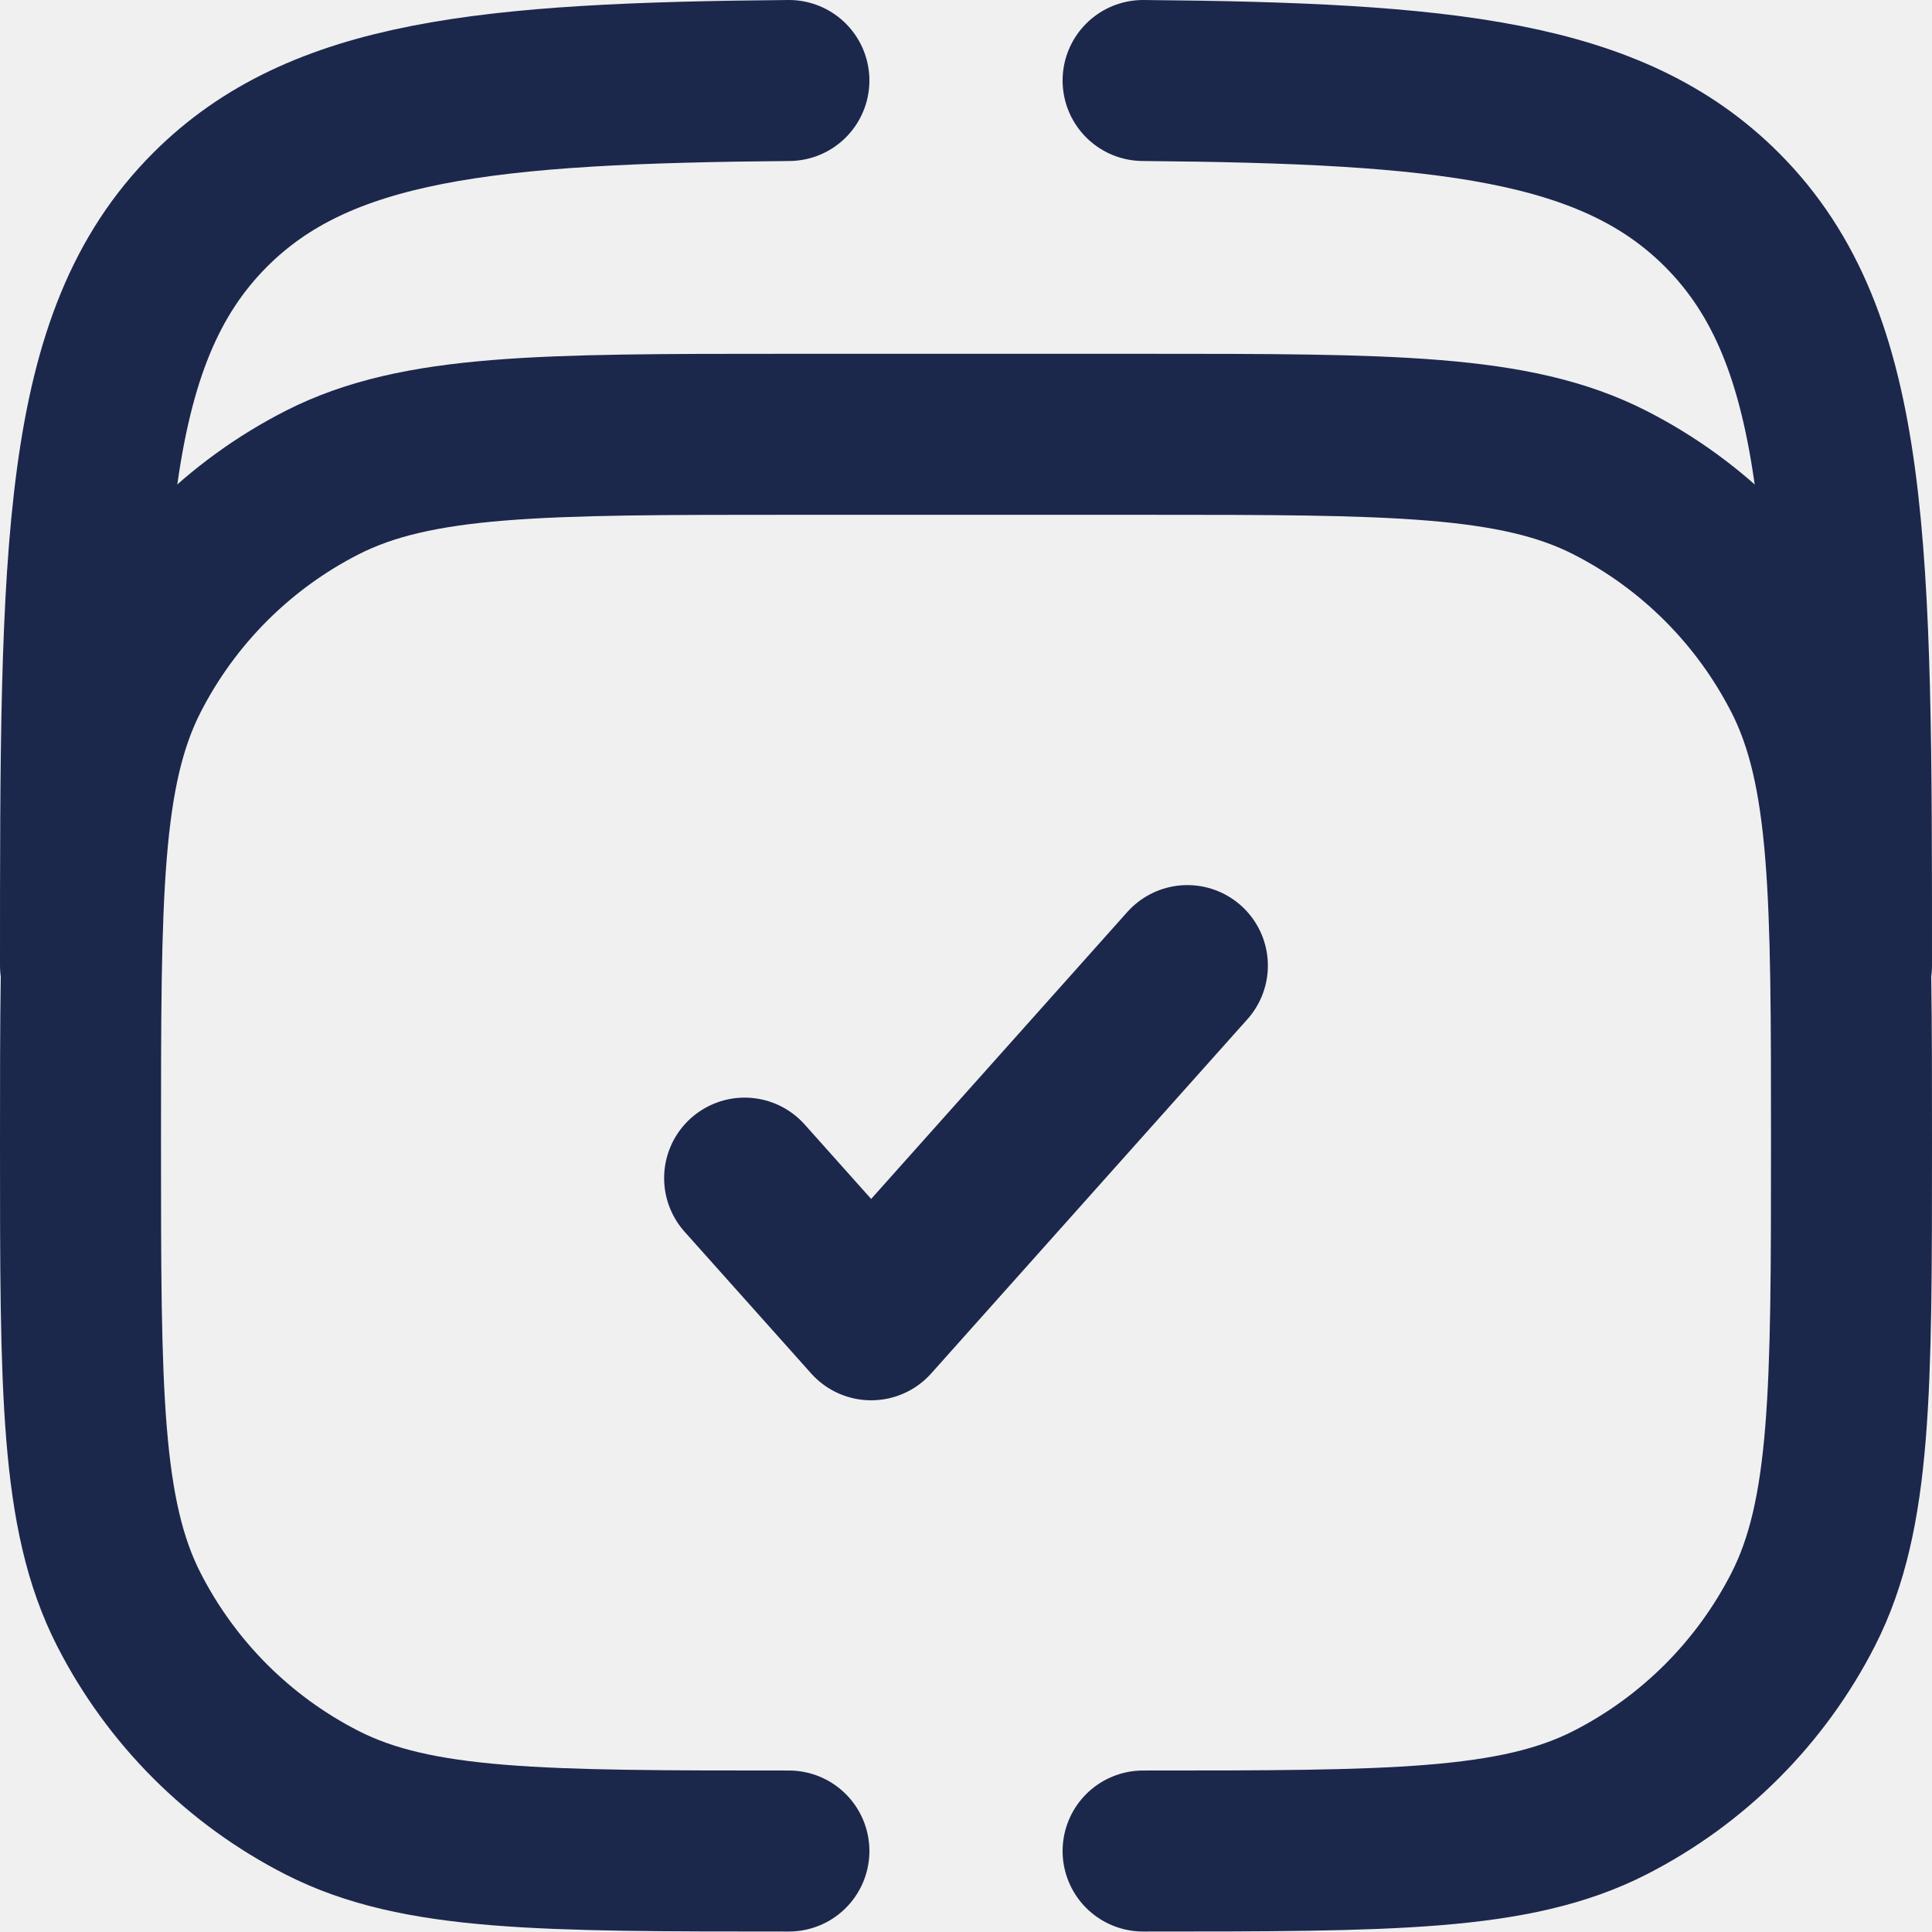
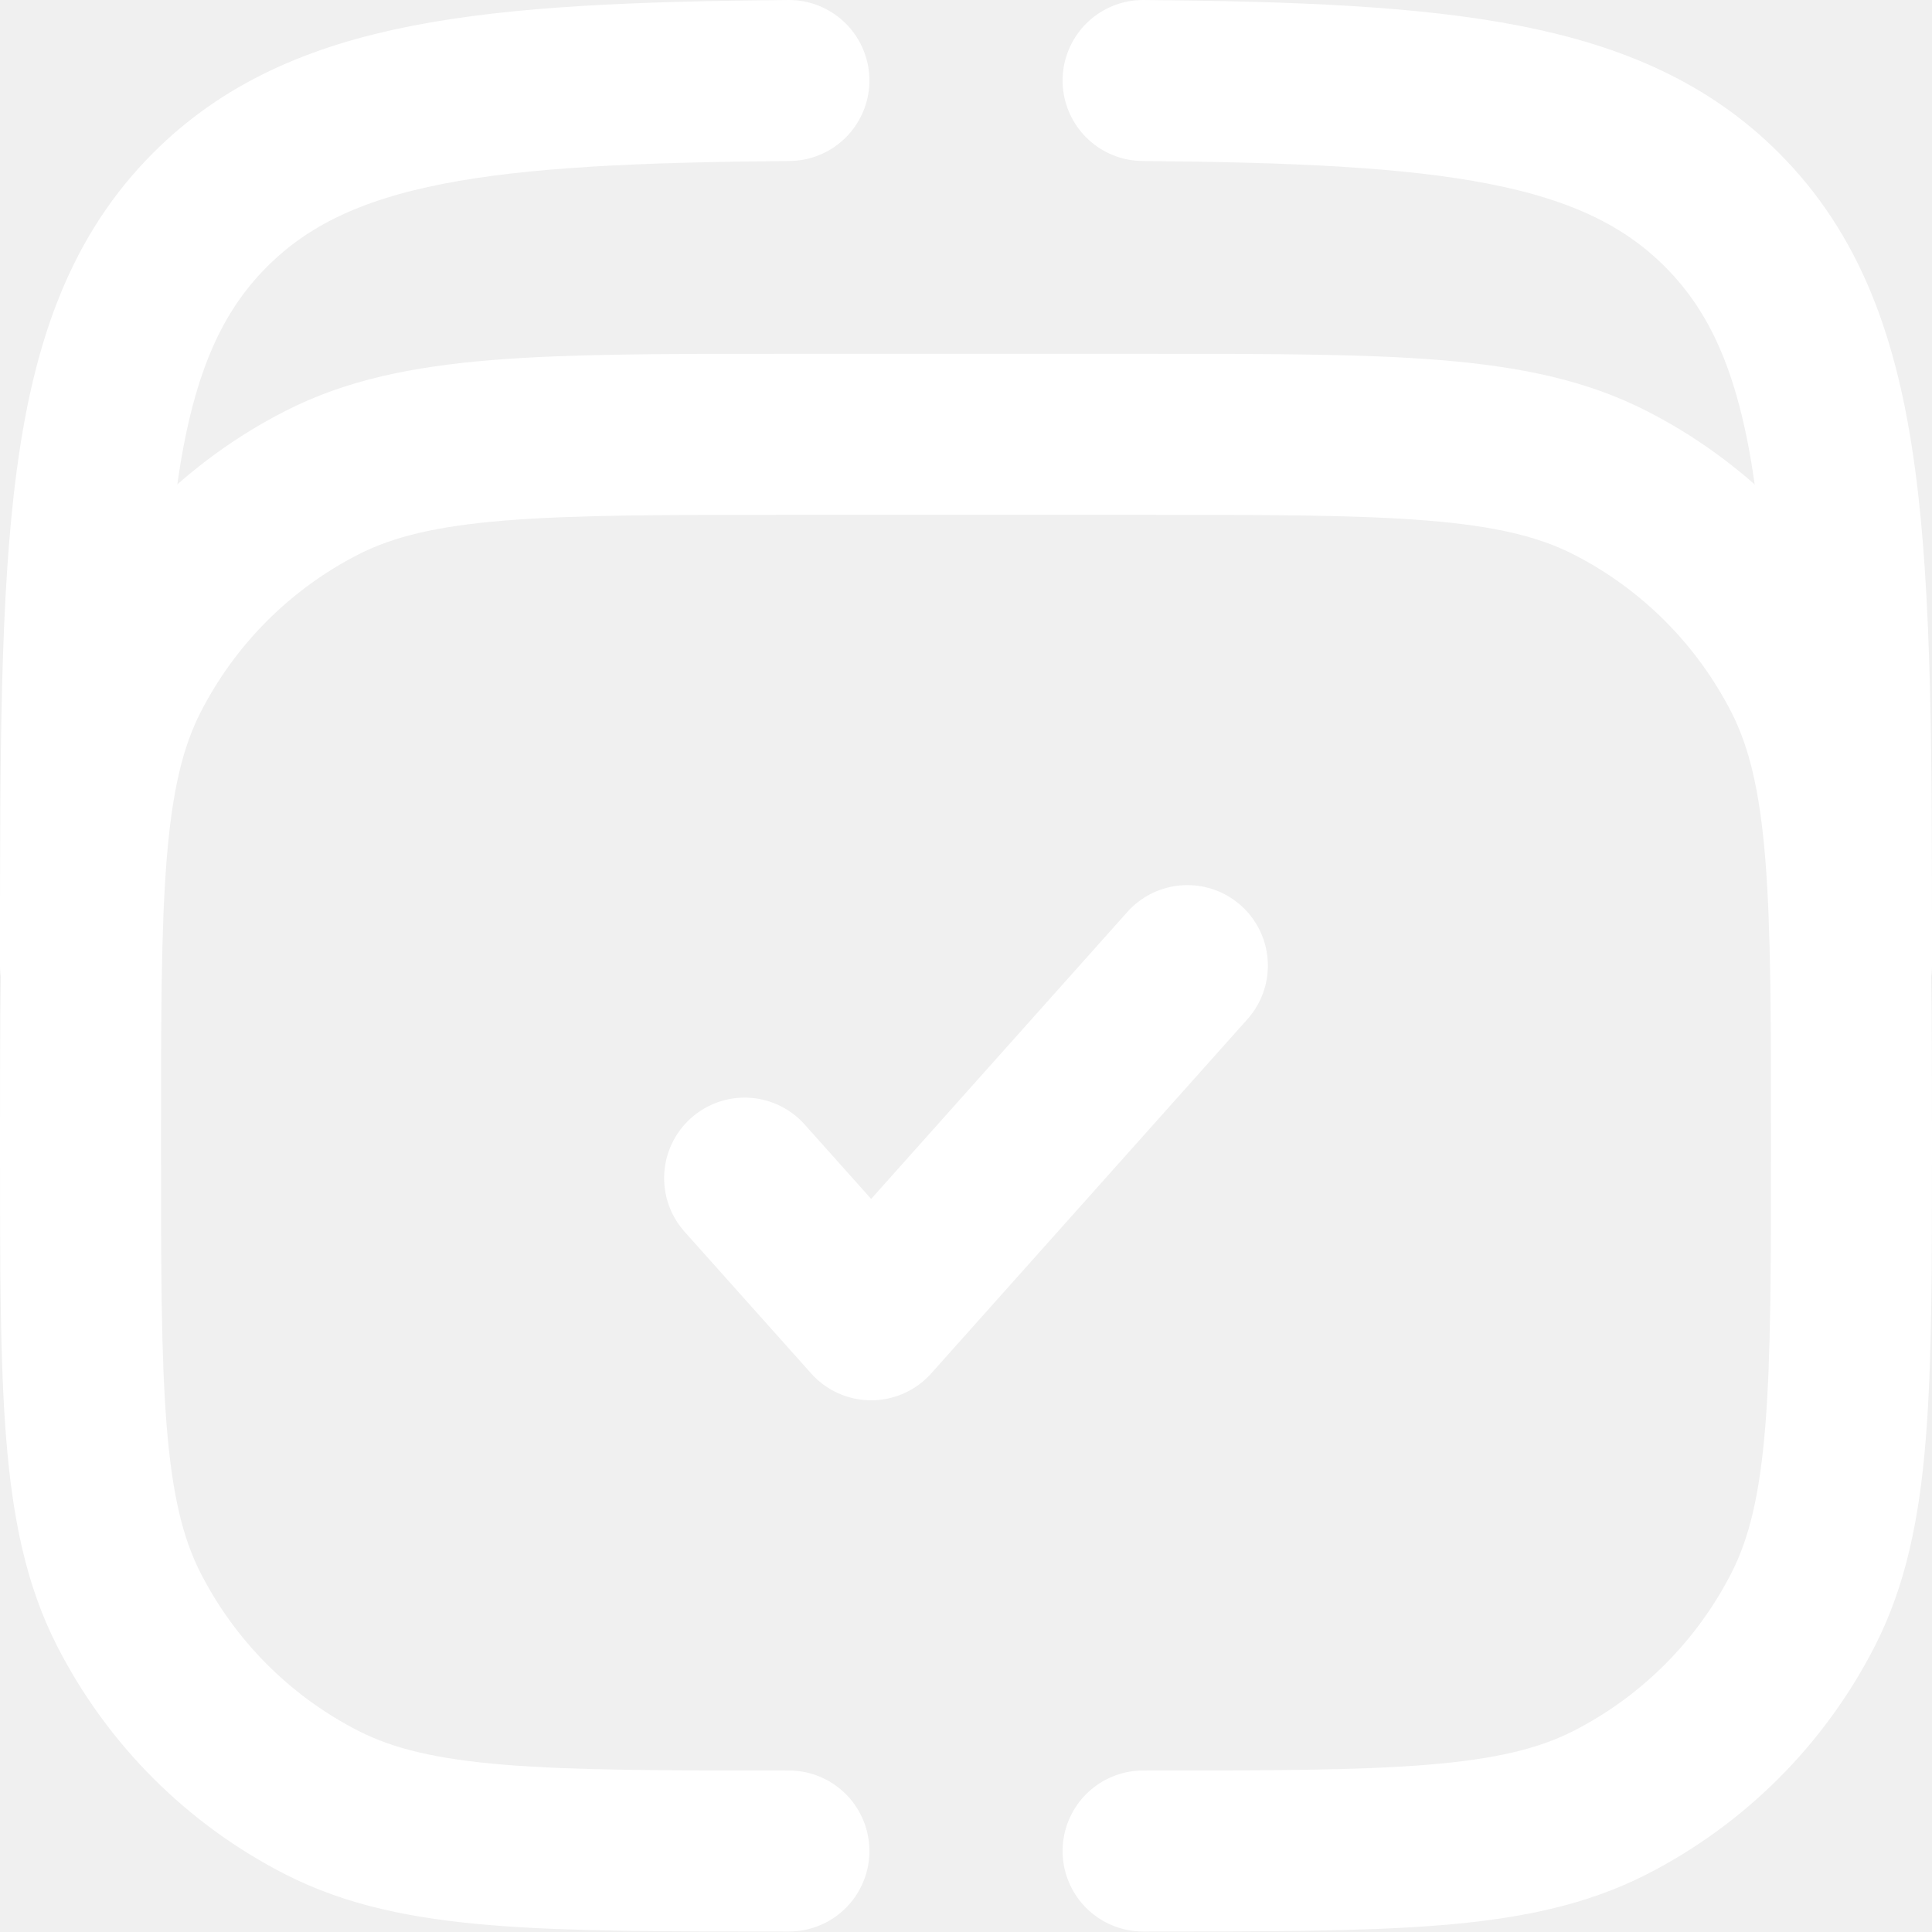
<svg xmlns="http://www.w3.org/2000/svg" width="24" height="24" viewBox="0 0 24 24" fill="none">
-   <path d="M9.25 14.635L10.822 16.395L14.75 11.995" stroke="#1C274C" stroke-width="2" stroke-linecap="round" stroke-linejoin="round" />
-   <path d="M1 11.994C1 6.809 1 4.216 2.611 2.605C3.976 1.24 6.046 1.032 9.8 1M23 11.994C23 6.809 23 4.216 21.389 2.605C20.024 1.24 17.954 1.032 14.2 1" stroke="#1C274C" stroke-width="2" stroke-linecap="round" />
-   <path d="M9.8 22.994C6.72 22.994 5.18 22.994 4.003 22.395C2.968 21.868 2.127 21.026 1.599 19.991C1 18.815 1 17.275 1 14.194C1 11.114 1 9.574 1.599 8.398C2.127 7.363 2.968 6.521 4.003 5.994C5.18 5.395 6.72 5.395 9.8 5.395H14.2C17.28 5.395 18.82 5.395 19.997 5.994C21.032 6.521 21.873 7.363 22.401 8.398C23 9.574 23 11.114 23 14.194C23 17.275 23 18.815 22.401 19.991C21.873 21.026 21.032 21.868 19.997 22.395C18.82 22.994 17.28 22.994 14.2 22.994" stroke="#1C274C" stroke-width="2" stroke-linecap="round" />
+   <path d="M9.25 14.635L10.822 16.395L14.75 11.995" stroke="#ffffff" stroke-width="2" stroke-linecap="round" stroke-linejoin="round" />
+   <path d="M1 11.994C1 6.809 1 4.216 2.611 2.605C3.976 1.24 6.046 1.032 9.8 1M23 11.994C23 6.809 23 4.216 21.389 2.605C20.024 1.24 17.954 1.032 14.2 1" stroke="#ffffff" stroke-width="2" stroke-linecap="round" />
+   <path d="M9.8 22.994C6.72 22.994 5.18 22.994 4.003 22.395C2.968 21.868 2.127 21.026 1.599 19.991C1 18.815 1 17.275 1 14.194C1 11.114 1 9.574 1.599 8.398C2.127 7.363 2.968 6.521 4.003 5.994C5.18 5.395 6.72 5.395 9.8 5.395H14.2C17.28 5.395 18.82 5.395 19.997 5.994C21.032 6.521 21.873 7.363 22.401 8.398C23 9.574 23 11.114 23 14.194C23 17.275 23 18.815 22.401 19.991C21.873 21.026 21.032 21.868 19.997 22.395C18.82 22.994 17.28 22.994 14.2 22.994" stroke="#ffffff" stroke-width="2" stroke-linecap="round" />
</svg>
